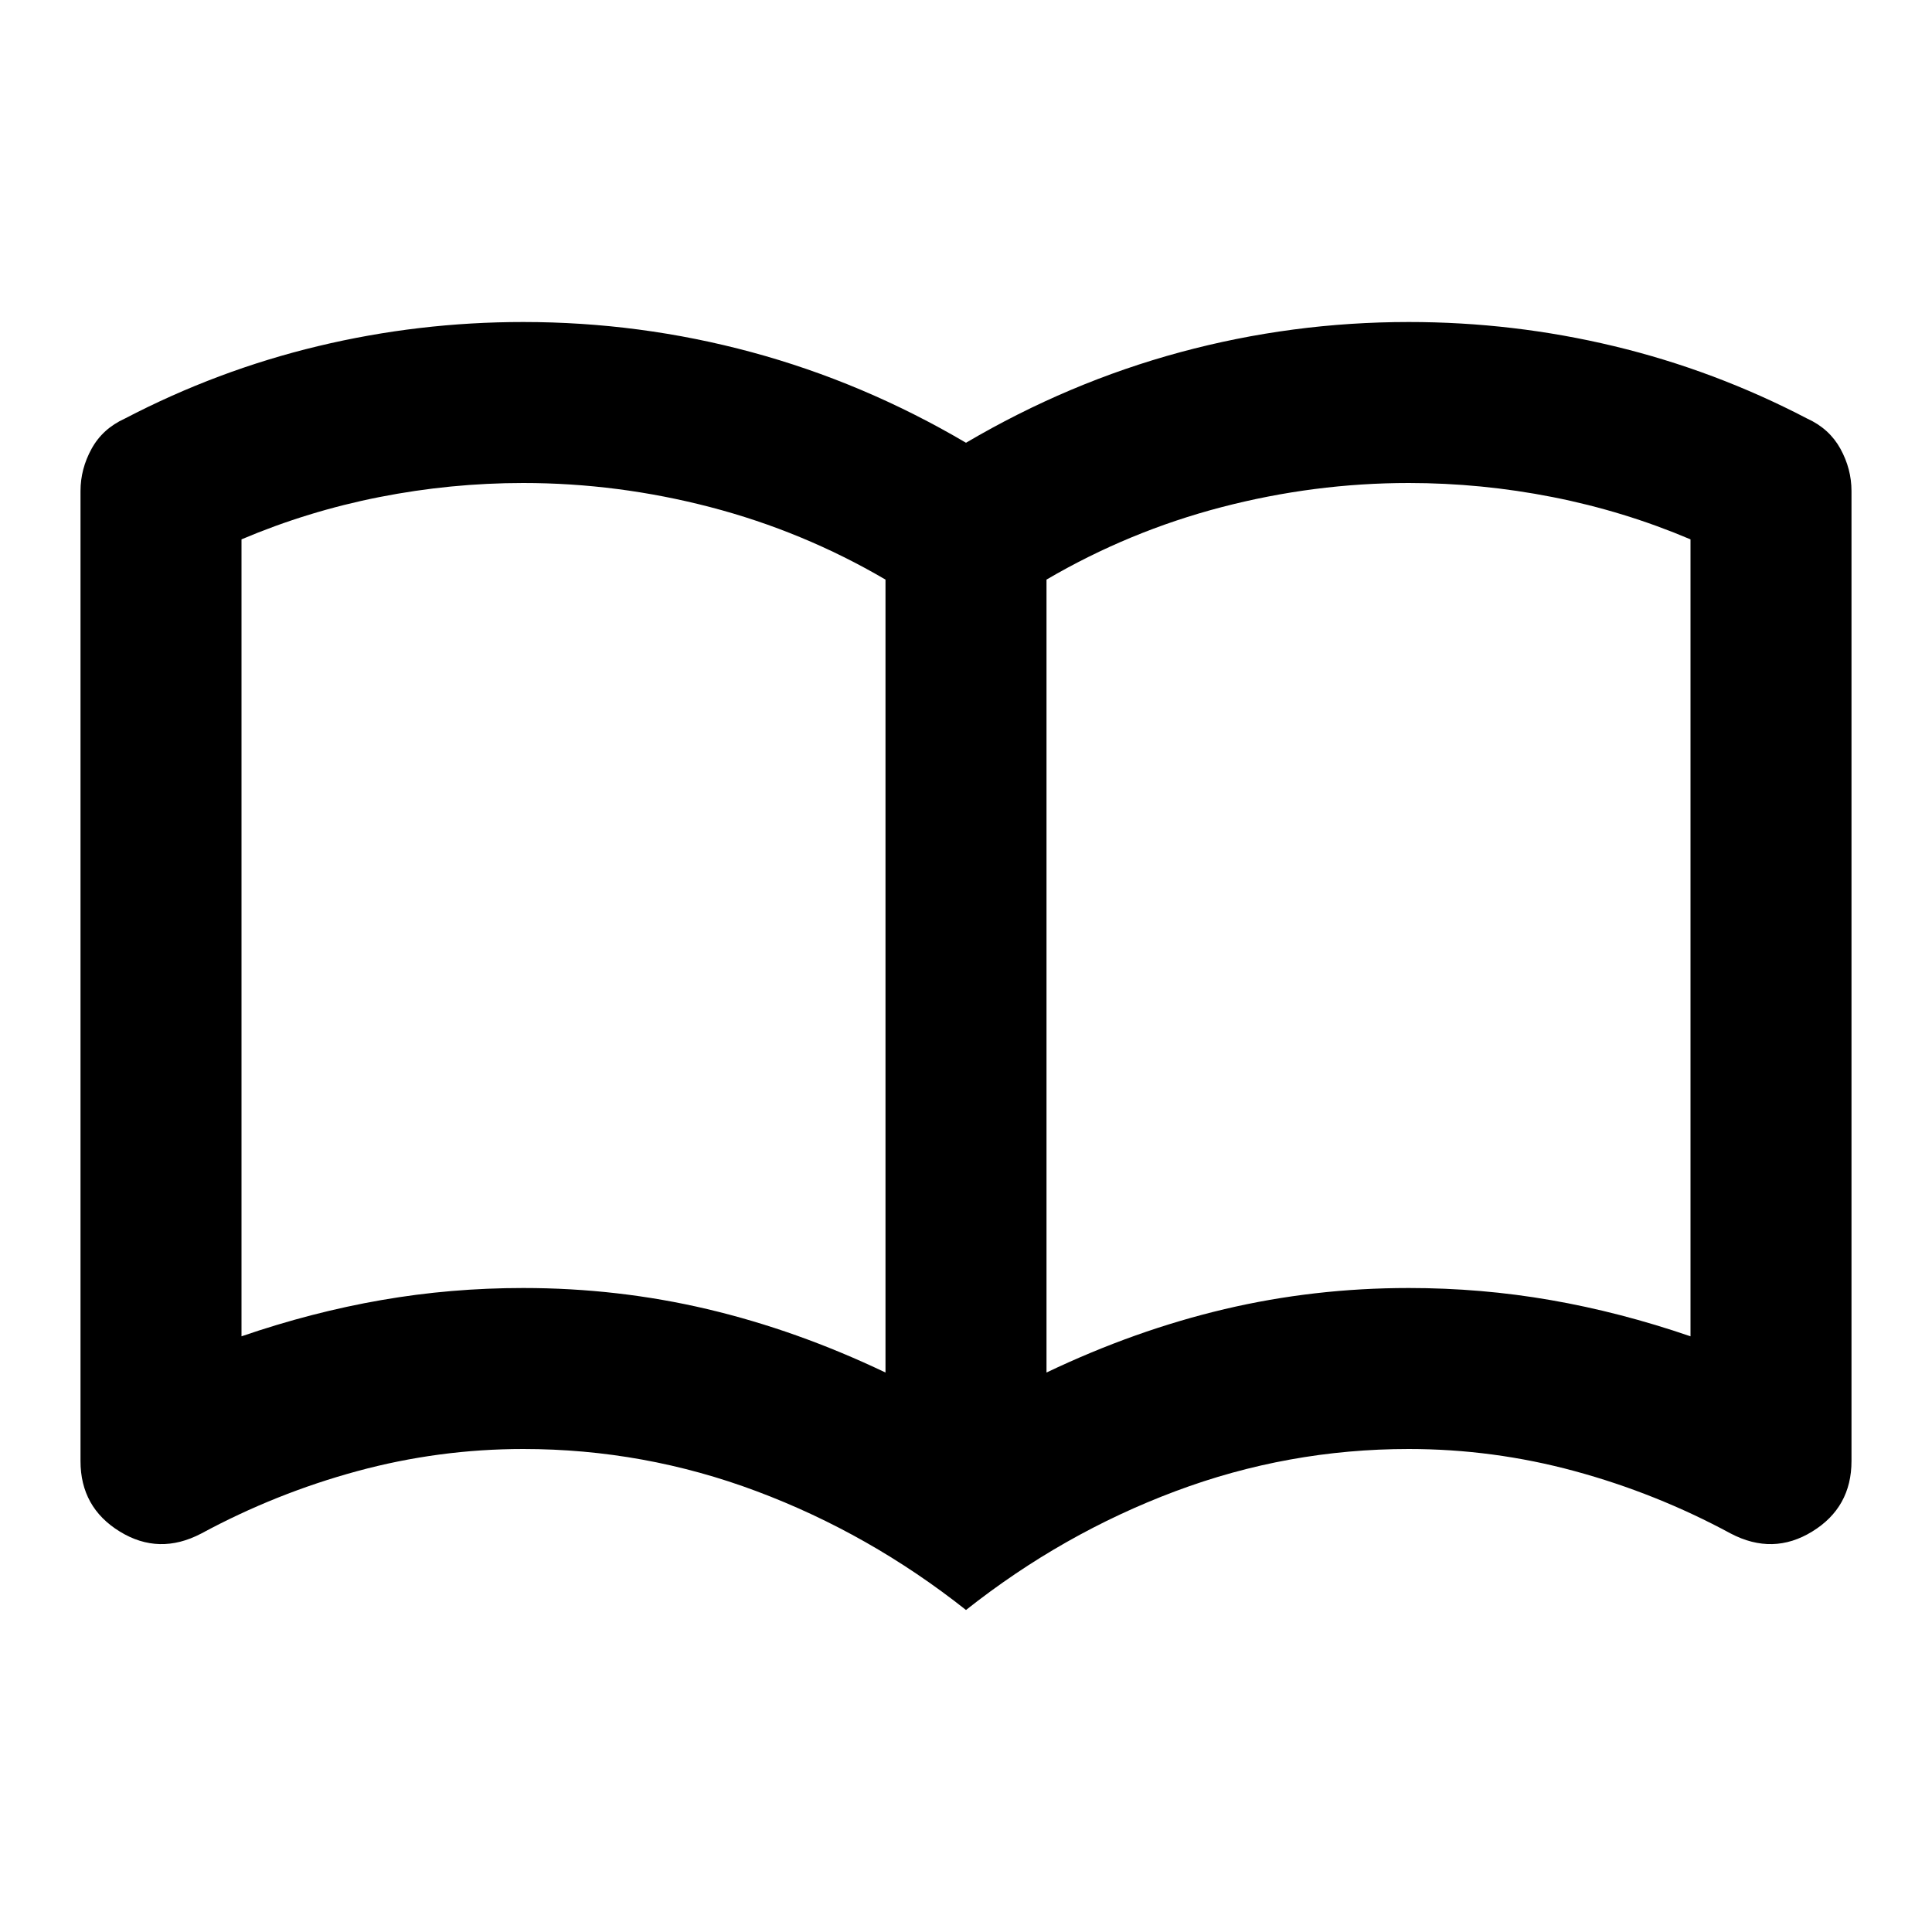
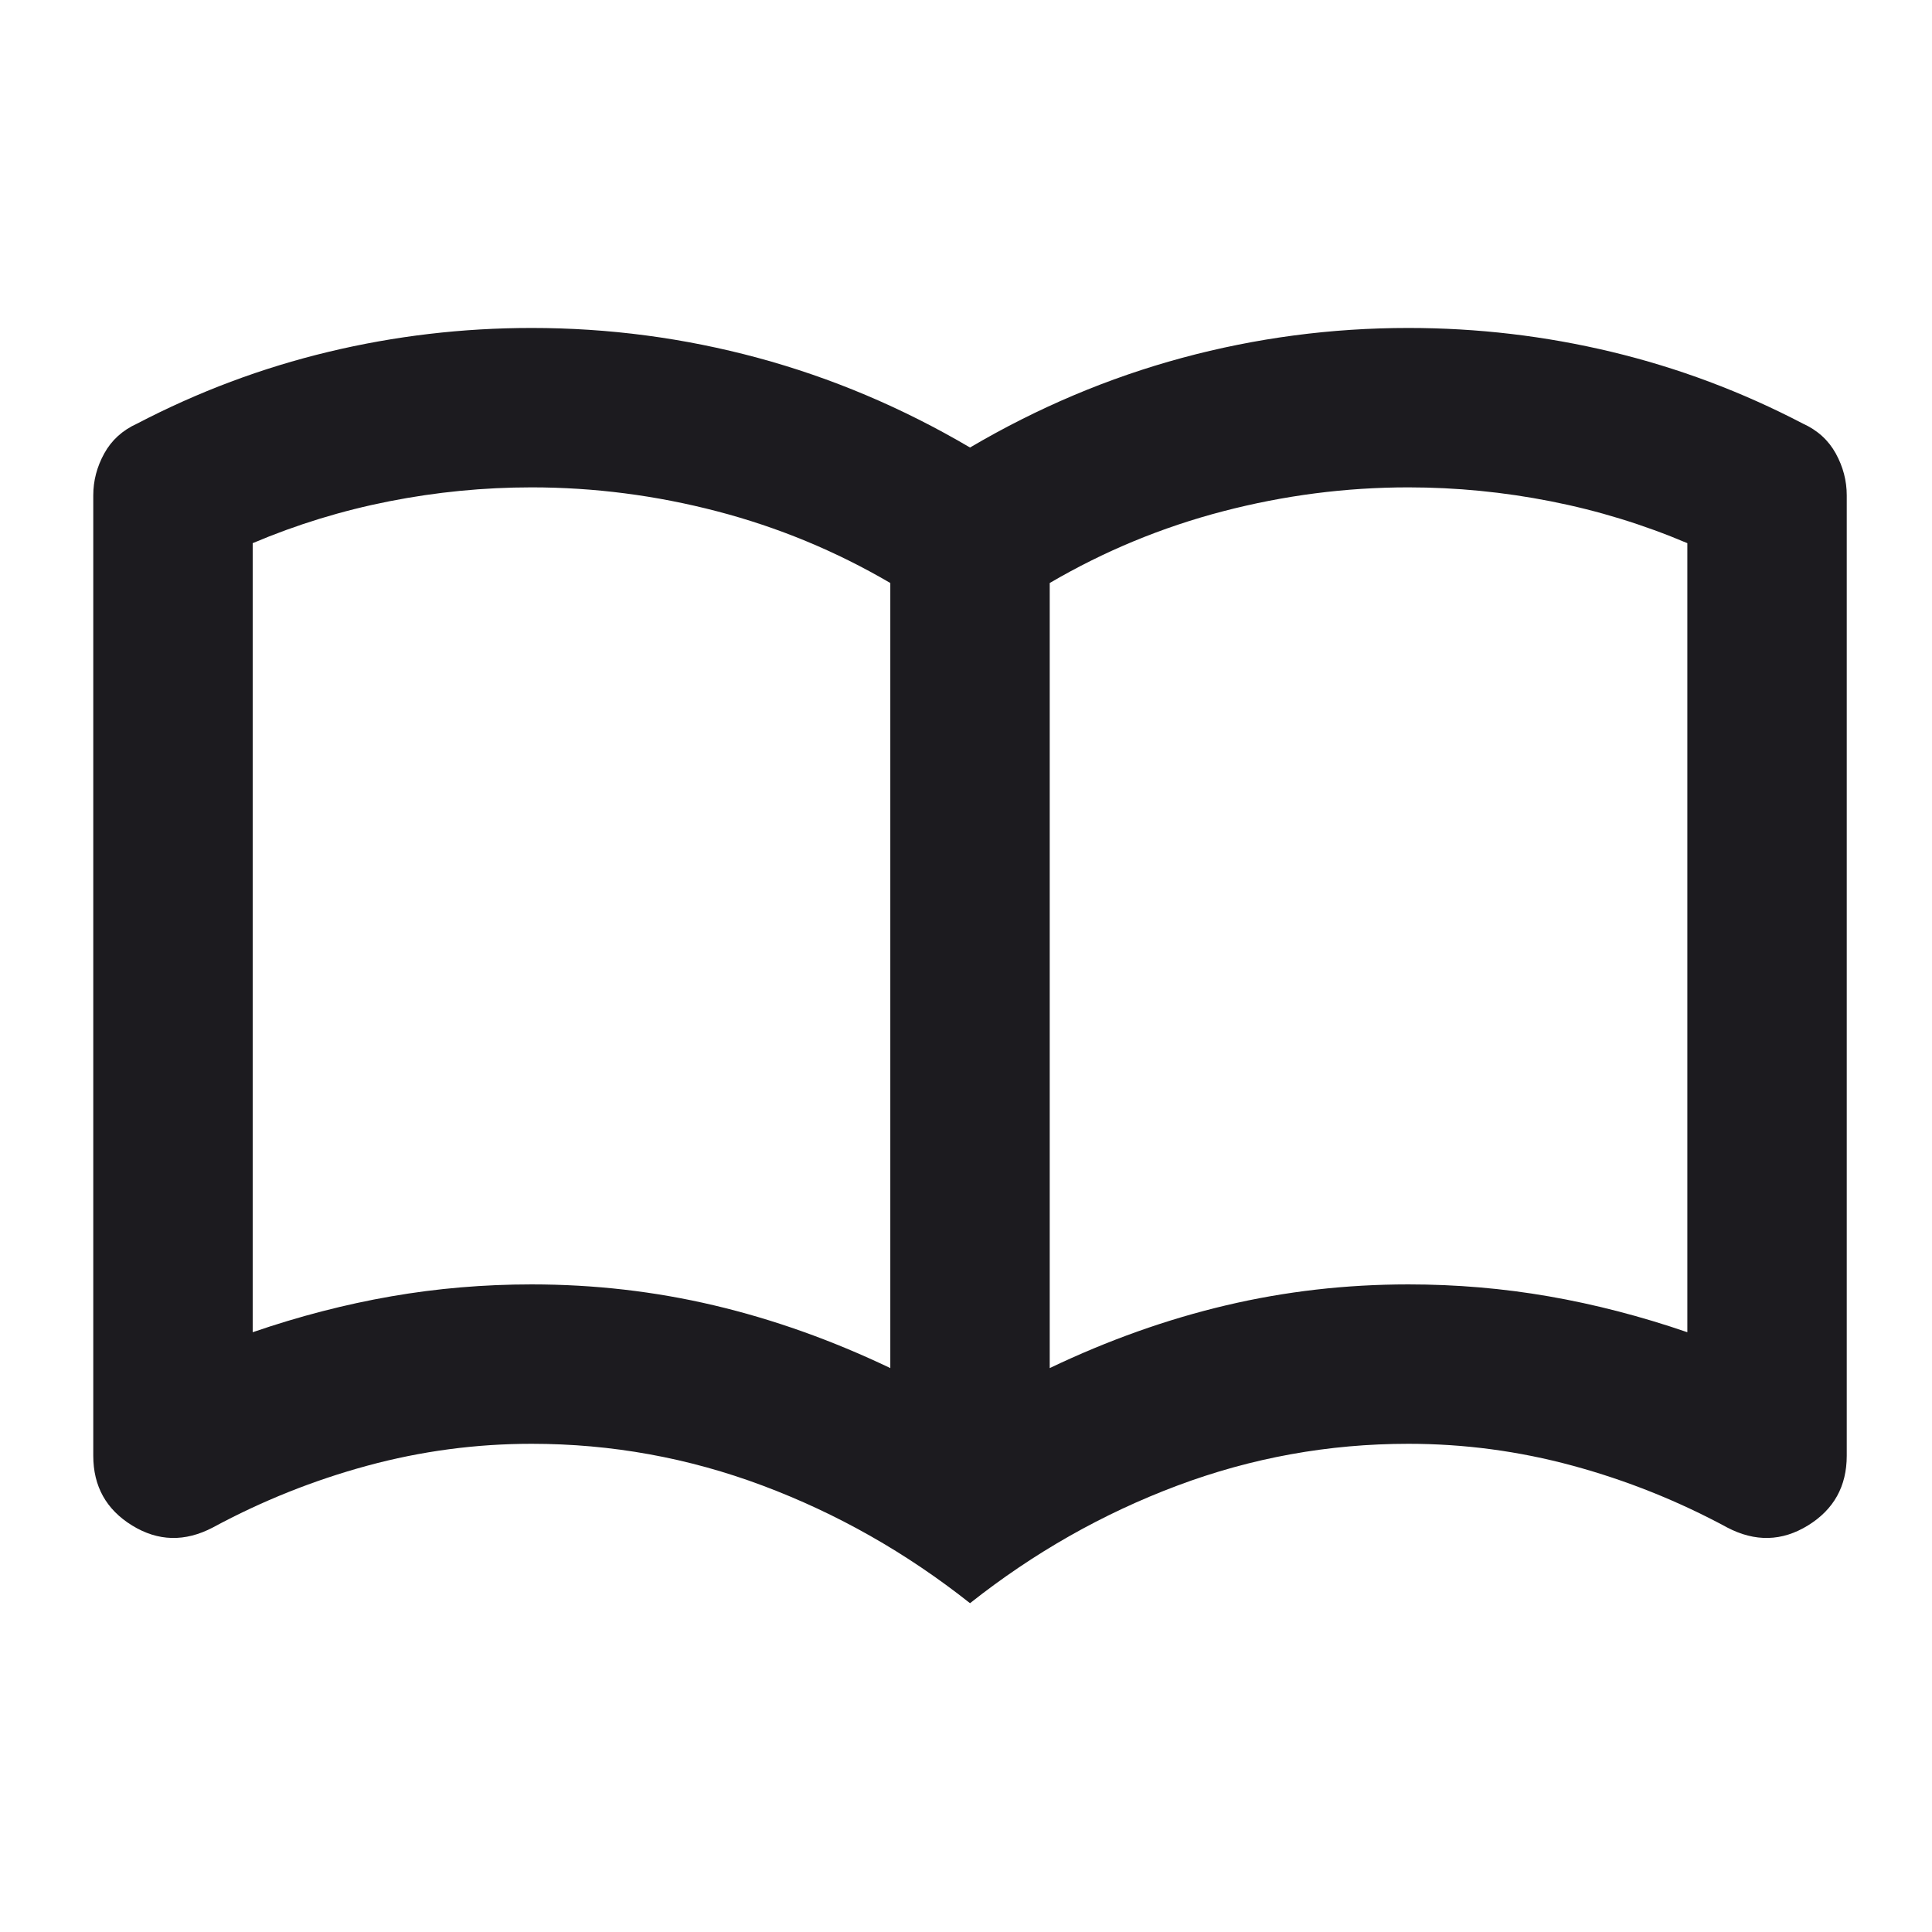
- <svg xmlns="http://www.w3.org/2000/svg" width="100" height="100" viewBox="0 0 100 100" fill="none">
-   <path d="M27.083 66.667C30.347 66.667 33.524 67.031 36.614 67.76C39.705 68.49 42.778 69.583 45.833 71.042V30C42.986 28.333 39.965 27.083 36.771 26.25C33.576 25.417 30.347 25 27.083 25C24.583 25 22.101 25.243 19.635 25.729C17.17 26.215 14.792 26.945 12.5 27.917V69.167C14.931 68.333 17.344 67.708 19.739 67.292C22.135 66.875 24.583 66.667 27.083 66.667ZM54.167 71.042C57.222 69.583 60.295 68.49 63.385 67.76C66.476 67.031 69.653 66.667 72.917 66.667C75.417 66.667 77.865 66.875 80.26 67.292C82.656 67.708 85.069 68.333 87.5 69.167V27.917C85.208 26.945 82.83 26.215 80.365 25.729C77.899 25.243 75.417 25 72.917 25C69.653 25 66.424 25.417 63.229 26.25C60.035 27.083 57.014 28.333 54.167 30V71.042ZM50 83.333C46.667 80.695 43.056 78.646 39.167 77.188C35.278 75.729 31.25 75 27.083 75C24.167 75 21.302 75.382 18.489 76.146C15.677 76.91 12.986 77.986 10.417 79.375C8.958 80.139 7.552 80.104 6.198 79.271C4.844 78.438 4.167 77.222 4.167 75.625V25.417C4.167 24.653 4.358 23.924 4.74 23.229C5.121 22.535 5.694 22.014 6.458 21.667C9.653 20 12.986 18.75 16.458 17.917C19.93 17.083 23.472 16.667 27.083 16.667C31.111 16.667 35.052 17.188 38.906 18.229C42.76 19.271 46.458 20.833 50 22.917C53.542 20.833 57.239 19.271 61.094 18.229C64.948 17.188 68.889 16.667 72.917 16.667C76.528 16.667 80.069 17.083 83.542 17.917C87.014 18.75 90.347 20 93.542 21.667C94.305 22.014 94.878 22.535 95.26 23.229C95.642 23.924 95.833 24.653 95.833 25.417V75.625C95.833 77.222 95.156 78.438 93.802 79.271C92.448 80.104 91.042 80.139 89.583 79.375C87.014 77.986 84.323 76.91 81.51 76.146C78.698 75.382 75.833 75 72.917 75C68.75 75 64.722 75.729 60.833 77.188C56.944 78.646 53.333 80.695 50 83.333Z" fill="black" />
+ <svg xmlns="http://www.w3.org/2000/svg" width="101" height="101" viewBox="0 0 101 101" fill="none">
+   <mask id="mask0_122_56" style="mask-type:alpha" maskUnits="userSpaceOnUse" x="0" y="0" width="101" height="101">
+     <rect x="0.71" y="0.478" width="100" height="100" fill="#D9D9D9" />
+   </mask>
+   <g mask="url(#mask0_122_56)">
+     <path d="M27.793 67.145C31.057 67.145 34.234 67.509 37.324 68.239C40.415 68.968 43.488 70.061 46.543 71.52V30.478C43.696 28.811 40.675 27.561 37.481 26.728C34.286 25.895 31.057 25.478 27.793 25.478C25.293 25.478 22.811 25.721 20.345 26.207C17.88 26.693 15.502 27.423 13.21 28.395V69.645C15.64 68.811 18.053 68.186 20.449 67.77C22.845 67.353 25.293 67.145 27.793 67.145ZM54.877 71.52C57.932 70.061 61.005 68.968 64.095 68.239C67.186 67.509 70.363 67.145 73.626 67.145C76.126 67.145 78.574 67.353 80.97 67.77C83.366 68.186 85.779 68.811 88.21 69.645V28.395C85.918 27.423 83.54 26.693 81.074 26.207C78.609 25.721 76.126 25.478 73.626 25.478C70.363 25.478 67.133 25.895 63.939 26.728C60.745 27.561 57.724 28.811 54.877 30.478V71.52ZM50.71 83.811C47.377 81.173 43.765 79.124 39.877 77.666C35.988 76.207 31.96 75.478 27.793 75.478C24.877 75.478 22.012 75.86 19.199 76.624C16.387 77.388 13.696 78.464 11.127 79.853C9.668 80.617 8.262 80.582 6.908 79.749C5.554 78.916 4.876 77.7 4.876 76.103V25.895C4.876 25.131 5.067 24.402 5.449 23.707C5.831 23.013 6.404 22.492 7.168 22.145C10.363 20.478 13.696 19.228 17.168 18.395C20.64 17.561 24.182 17.145 27.793 17.145C31.821 17.145 35.762 17.666 39.616 18.707C43.47 19.749 47.168 21.311 50.71 23.395C54.252 21.311 57.949 19.749 61.803 18.707C65.658 17.666 69.599 17.145 73.626 17.145C77.238 17.145 80.779 17.561 84.251 18.395C87.724 19.228 91.057 20.478 94.251 22.145C95.015 22.492 95.588 23.013 95.97 23.707C96.352 24.402 96.543 25.131 96.543 25.895V76.103C96.543 77.7 95.866 78.916 94.512 79.749C93.158 80.582 91.751 80.617 90.293 79.853C87.724 78.464 85.033 77.388 82.22 76.624C79.408 75.86 76.543 75.478 73.626 75.478C69.46 75.478 65.432 76.207 61.543 77.666C57.654 79.124 54.043 81.173 50.71 83.811Z" fill="#1C1B1F" />
+   </g>
</svg>
